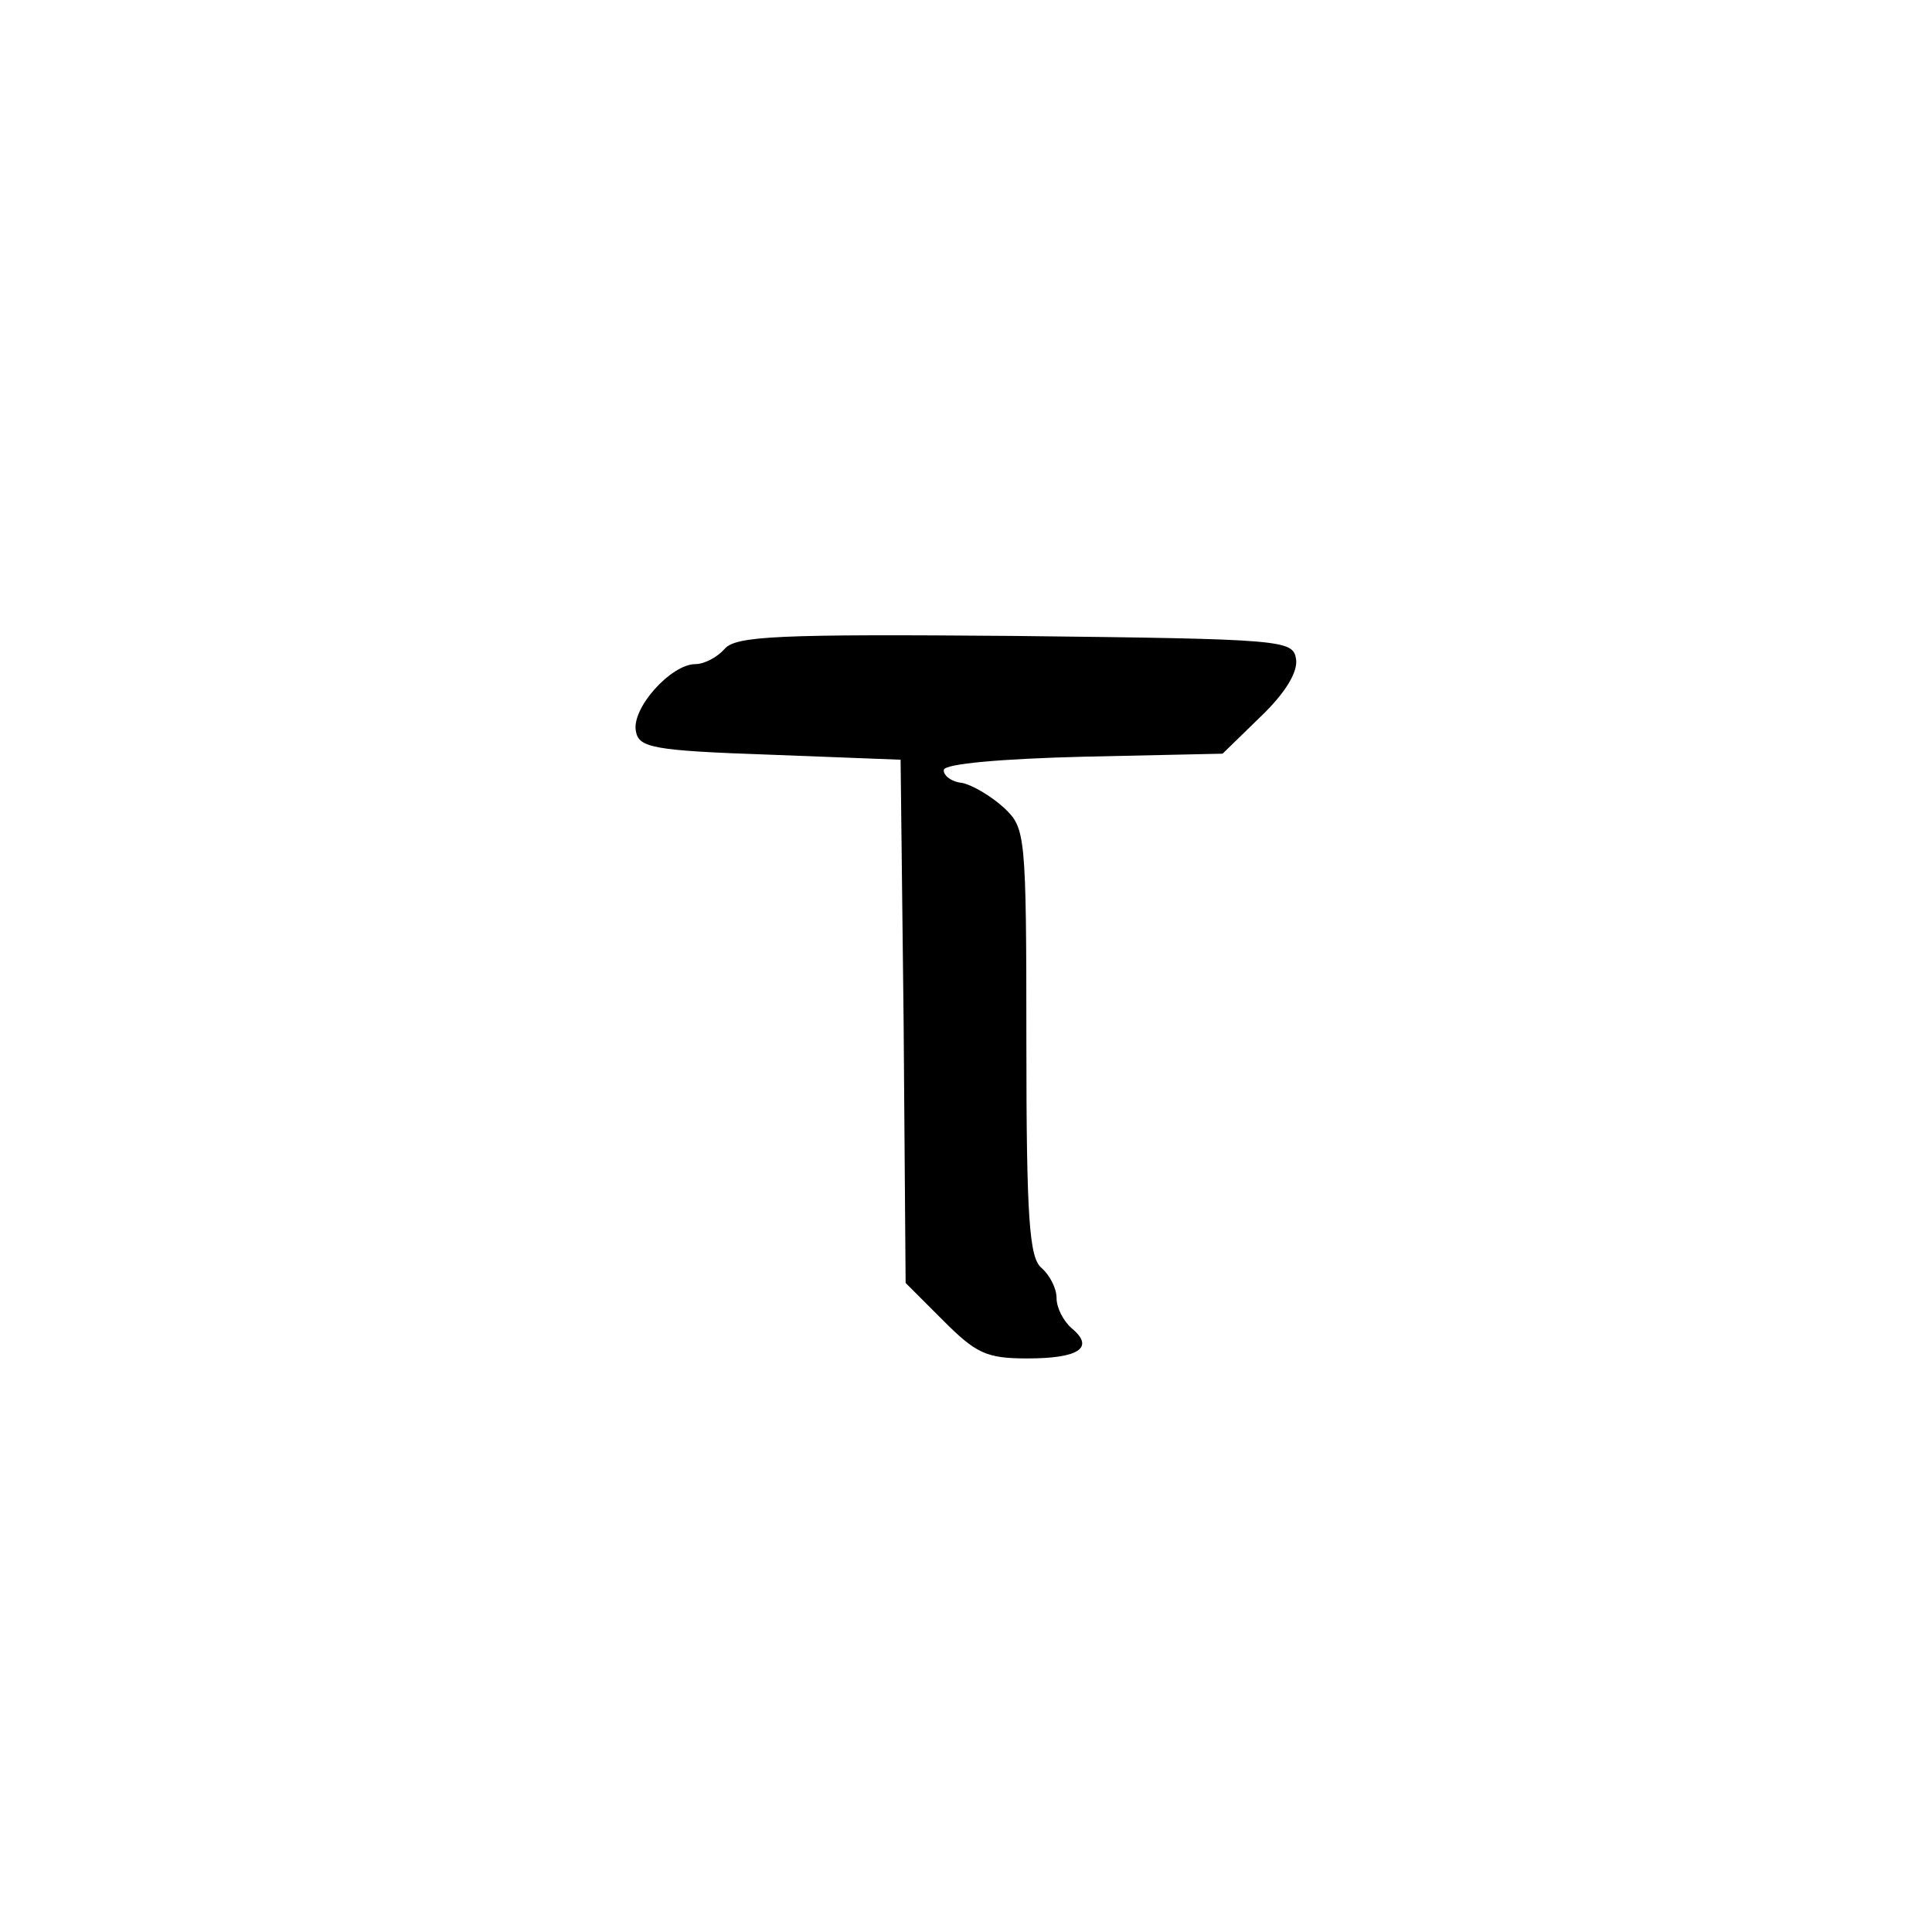
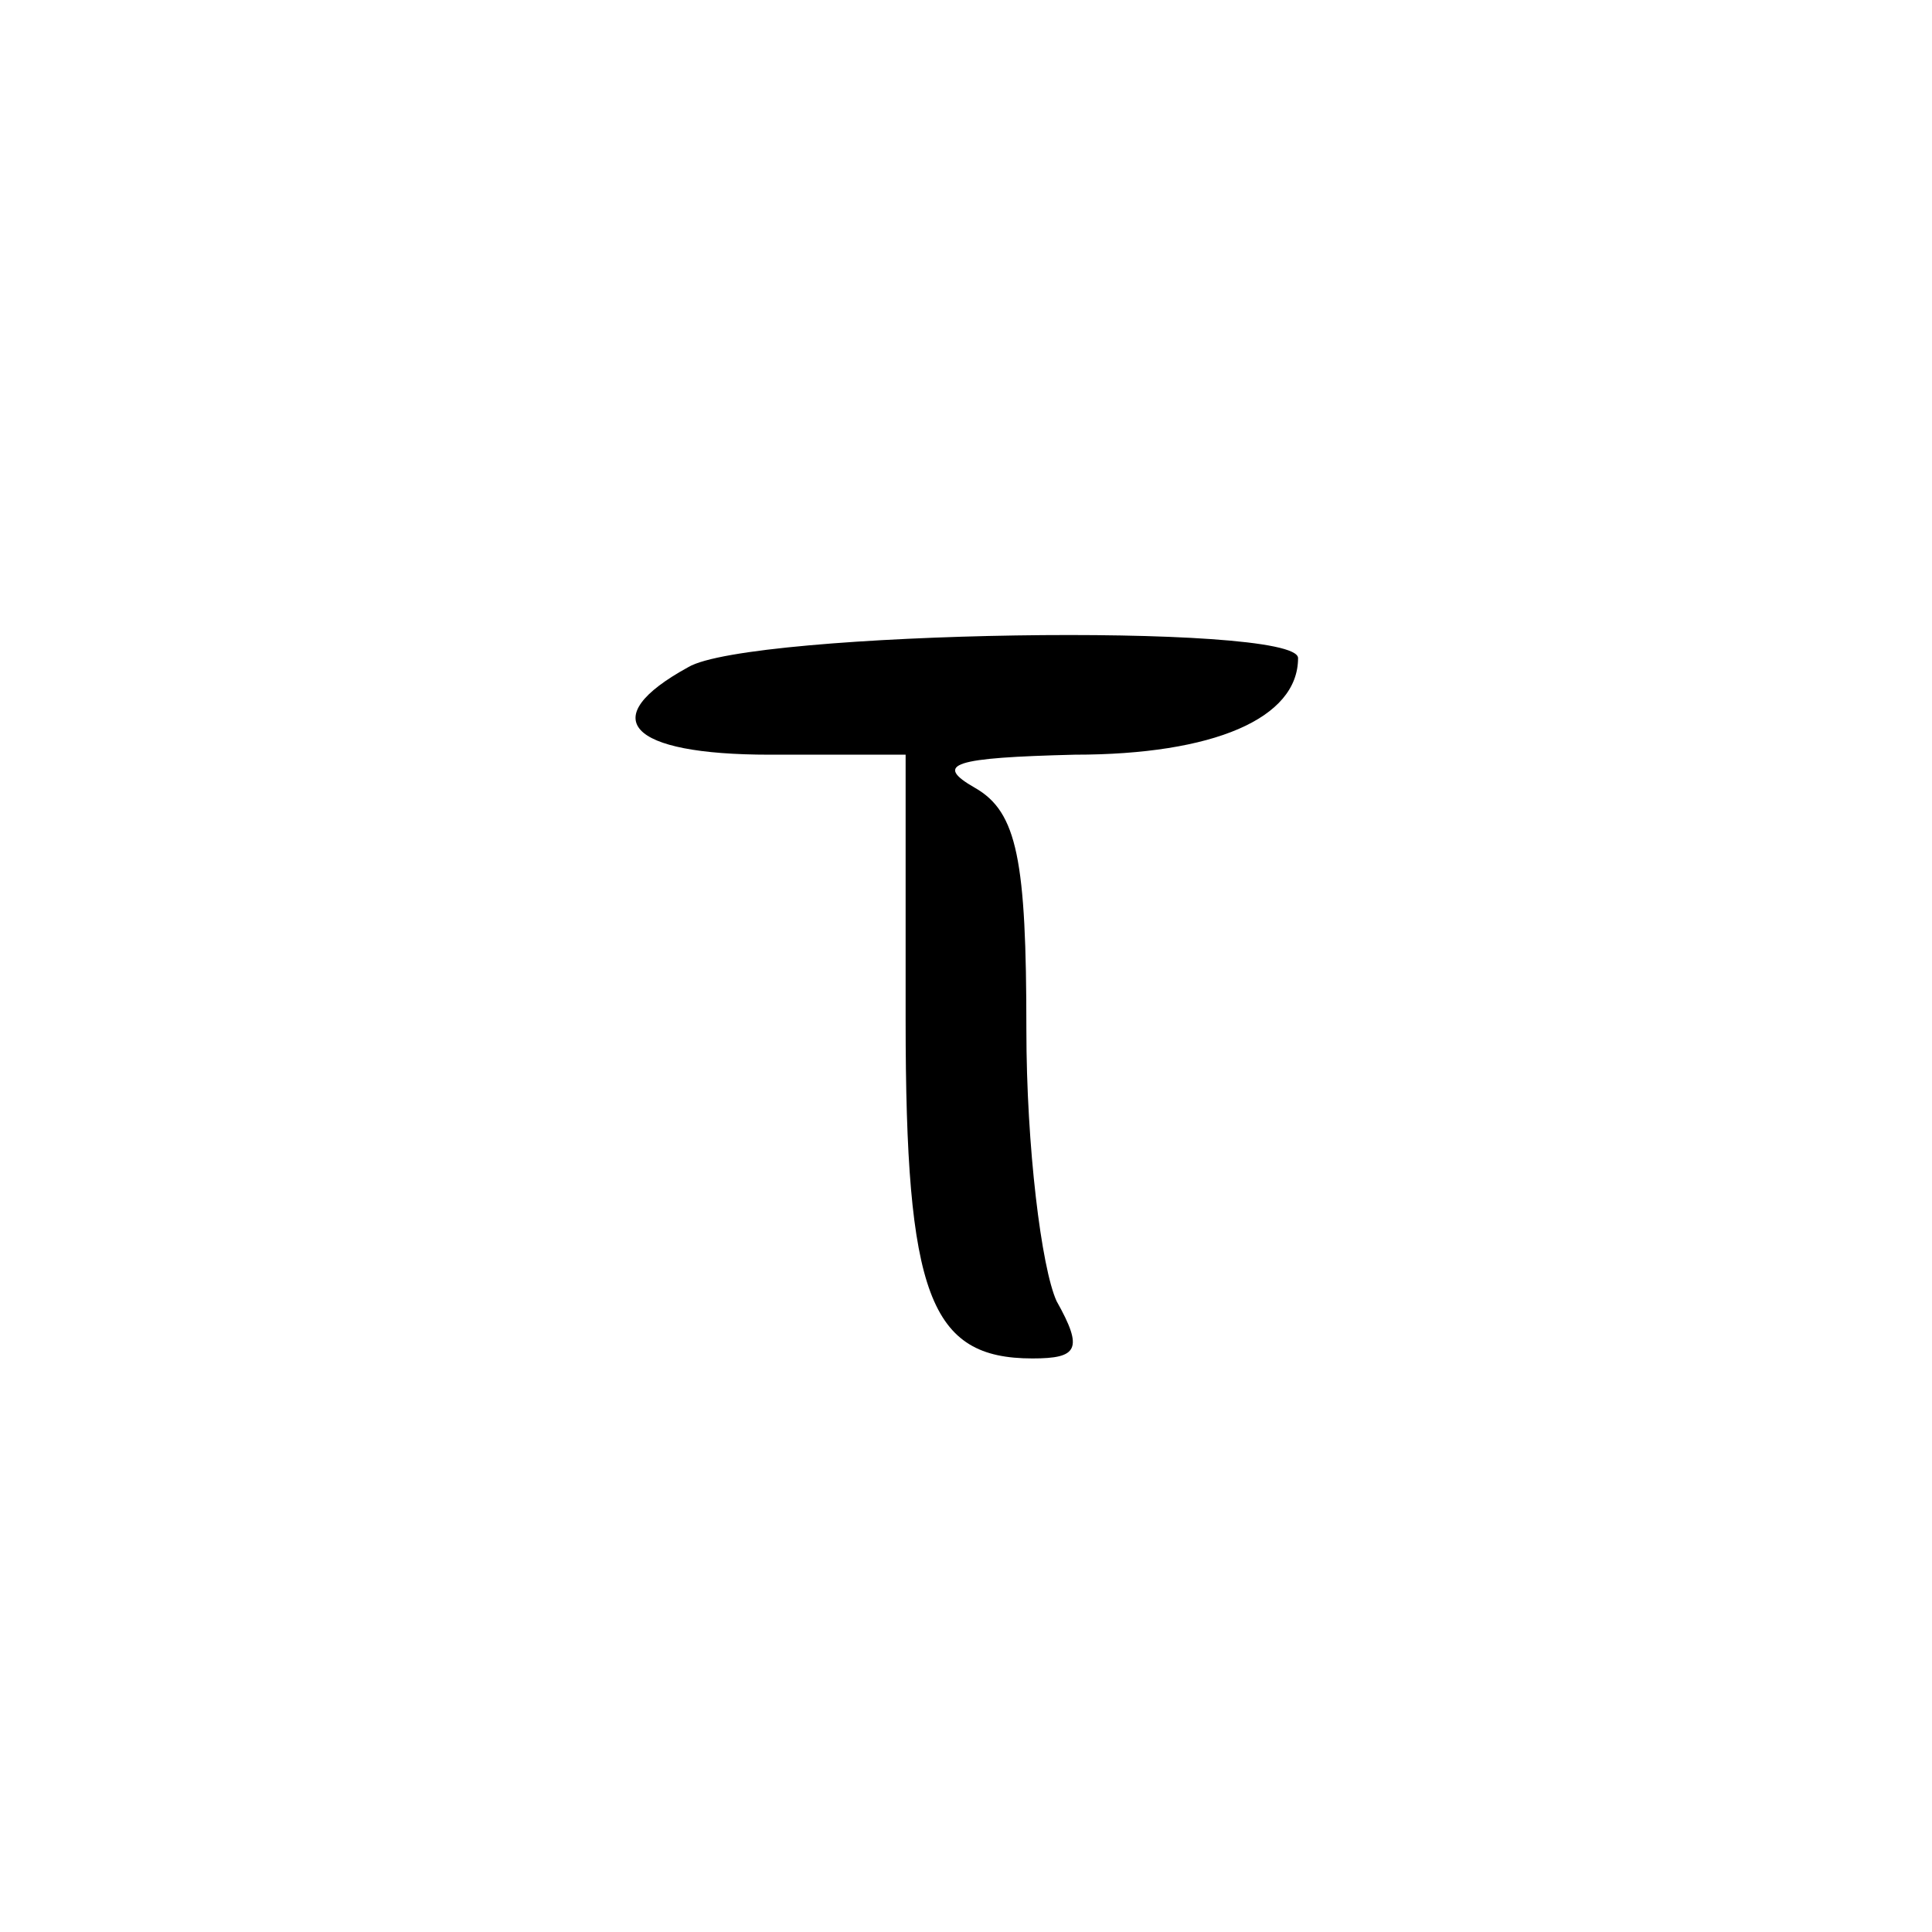
- <svg xmlns="http://www.w3.org/2000/svg" version="1.0" width="192pt" height="192pt" viewBox="0 0 192 192" preserveAspectRatio="xMidYMid meet">
-   <g transform="translate(0,192) scale(0.1,-0.1)" fill="#000000" stroke="none">
-     <path d="M720 1275 c-7 -8 -20 -15 -29 -15 -24 0 -64 -44 -59 -67 3 -16 17 -19 133 -23 l130 -5 3 -260 2 -260 37 -37 c33 -33 43 -38 84 -38 52 0 67 11 44 30 -8 7 -15 20 -15 30 0 10 -7 23 -15 30 -12 10 -15 48 -15 224 0 208 -1 213 -22 233 -13 12 -32 23 -42 25 -11 1 -19 8 -18 13 1 6 58 11 139 13 l138 3 38 37 c24 23 37 44 35 57 -3 19 -11 20 -279 23 -237 2 -278 0 -289 -13z" />
+ <svg xmlns="http://www.w3.org/2000/svg" version="1.0" width="64pt" height="64pt" viewBox="0 0 64 64" preserveAspectRatio="xMidYMid meet">
+   <g transform="translate(0,64) scale(0.1,-0.1)" fill="#000000" stroke="none">
+     <path d="M228 419 c-31 -17 -20 -29 27 -29 l45 0 0 -88 c0 -91 8 -112 42 -112 15 0 17 3 8 19 -5 11 -10 51 -10 90 0 56 -3 72 -17 80 -14 8 -7 10 33 11 46 0 74 12 74 32 0 12 -182 9 -202 -3z" />
  </g>
</svg>
